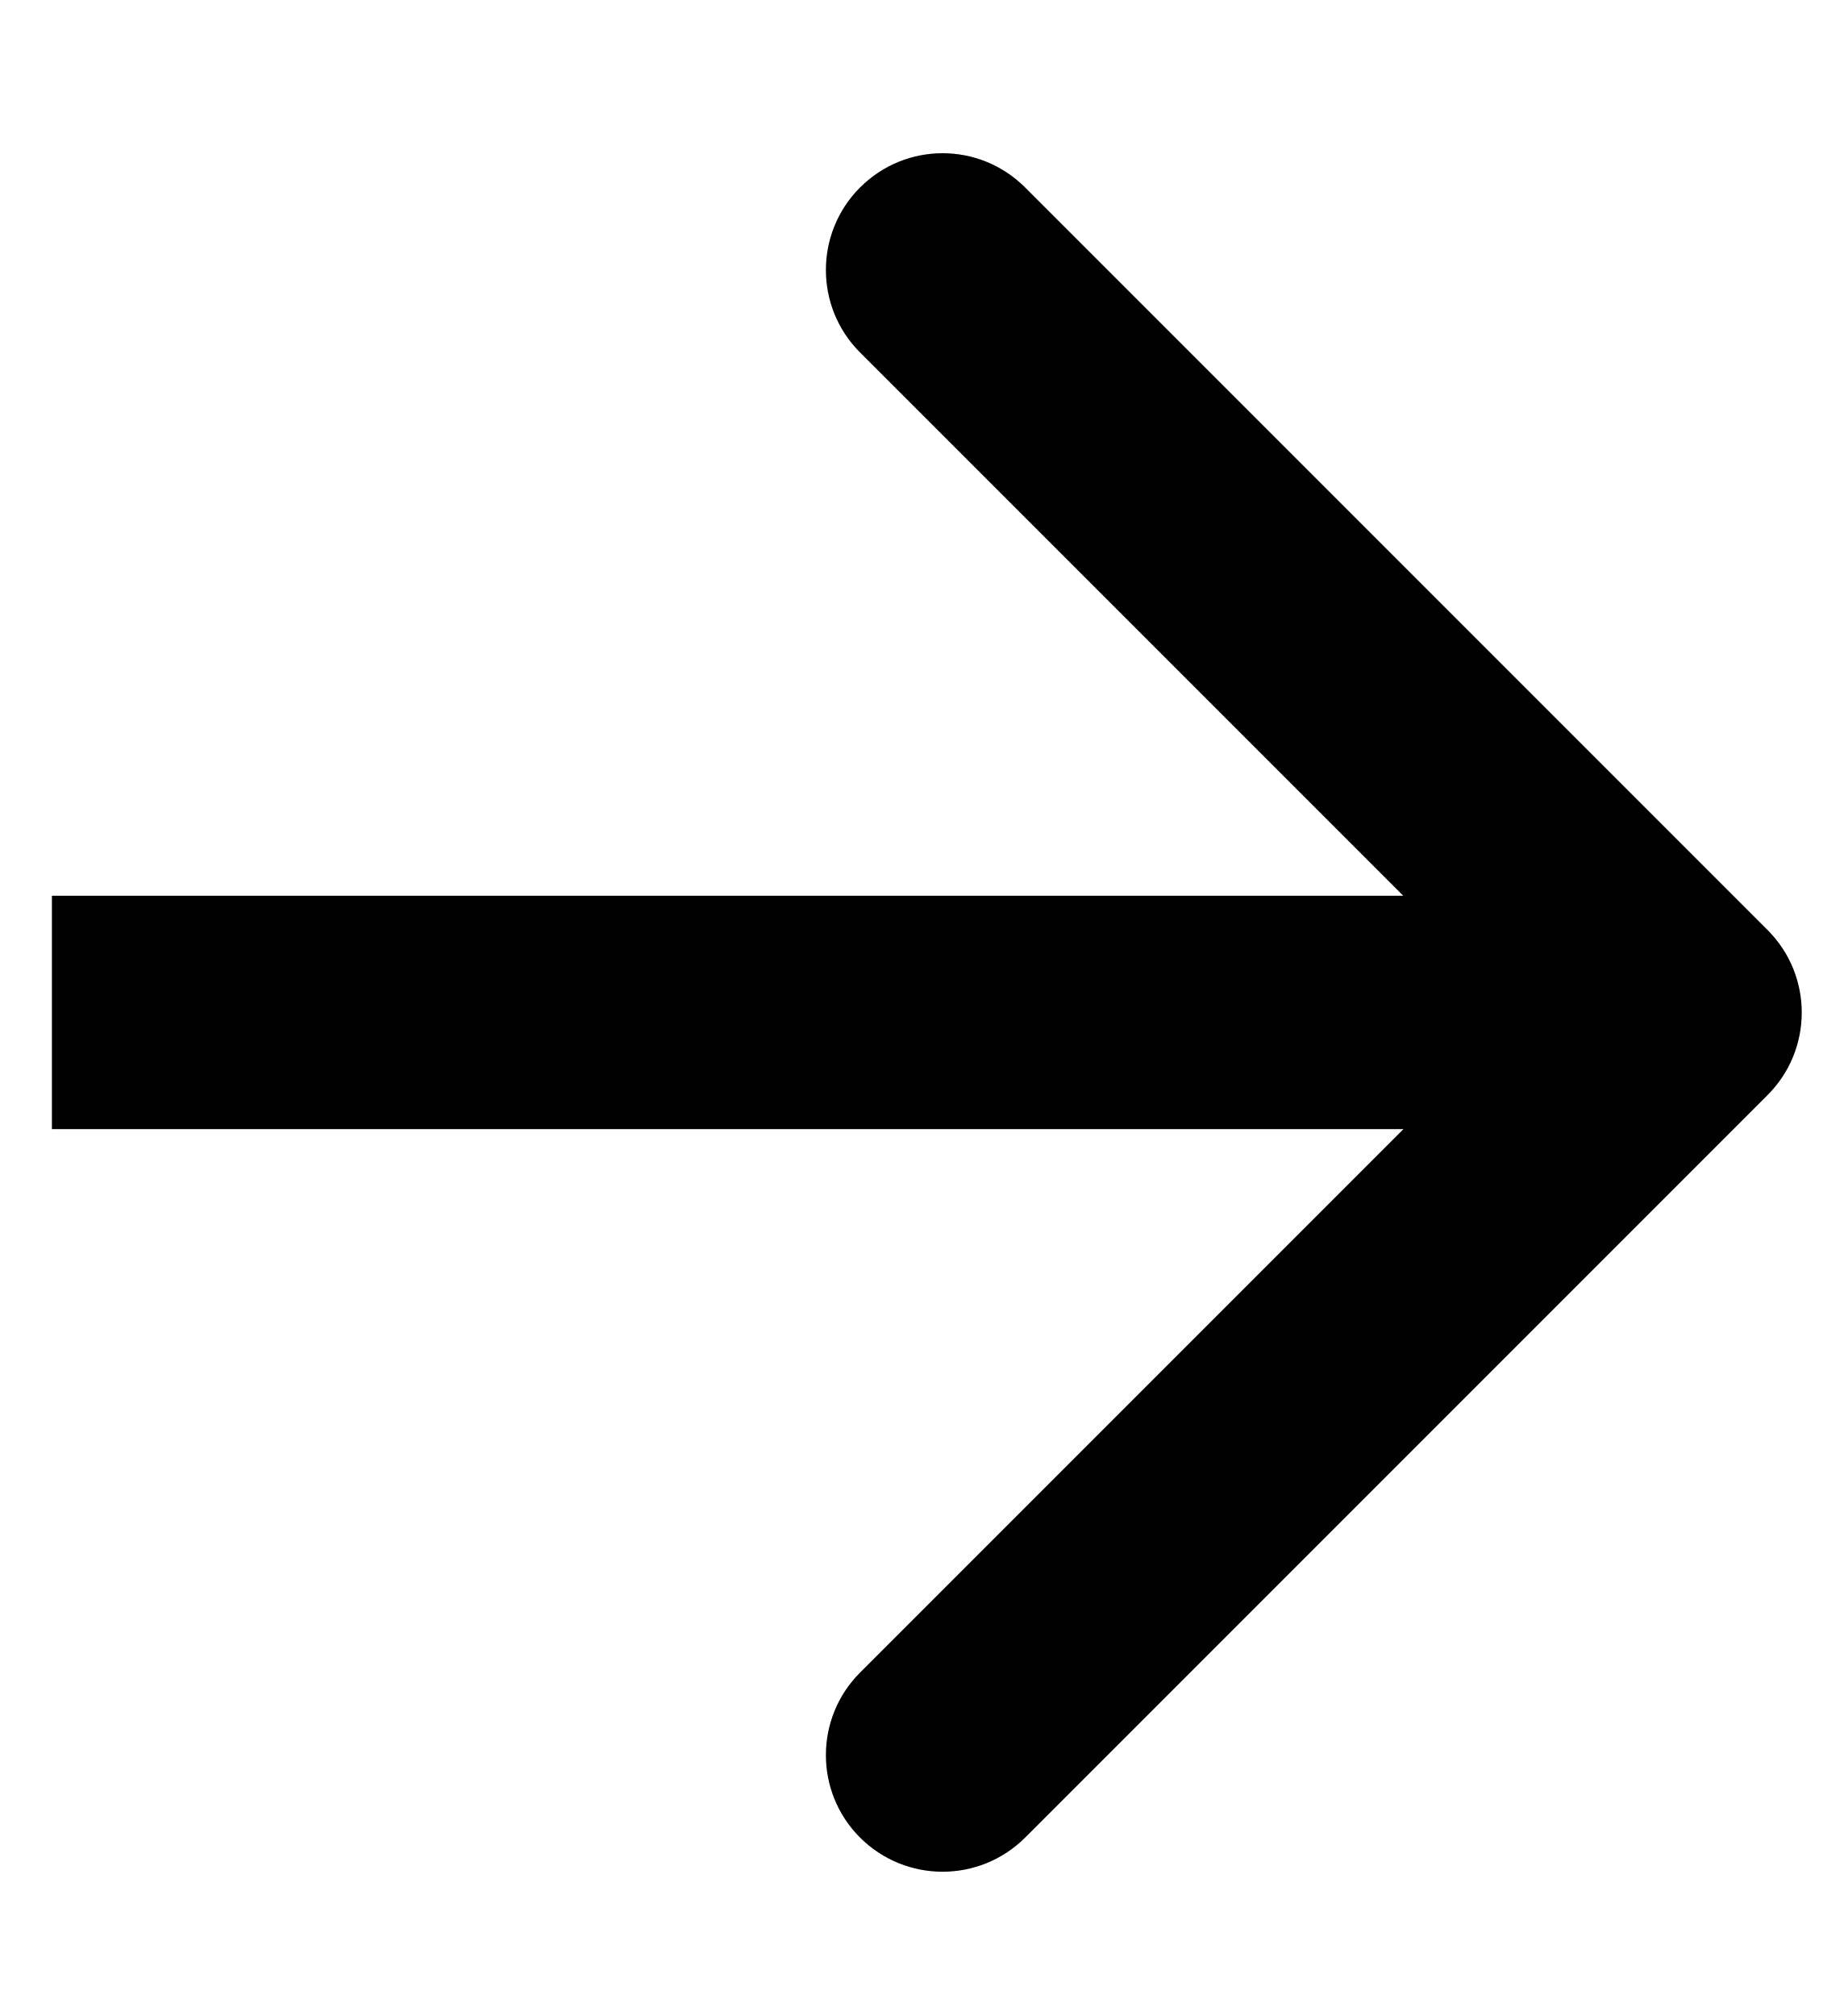
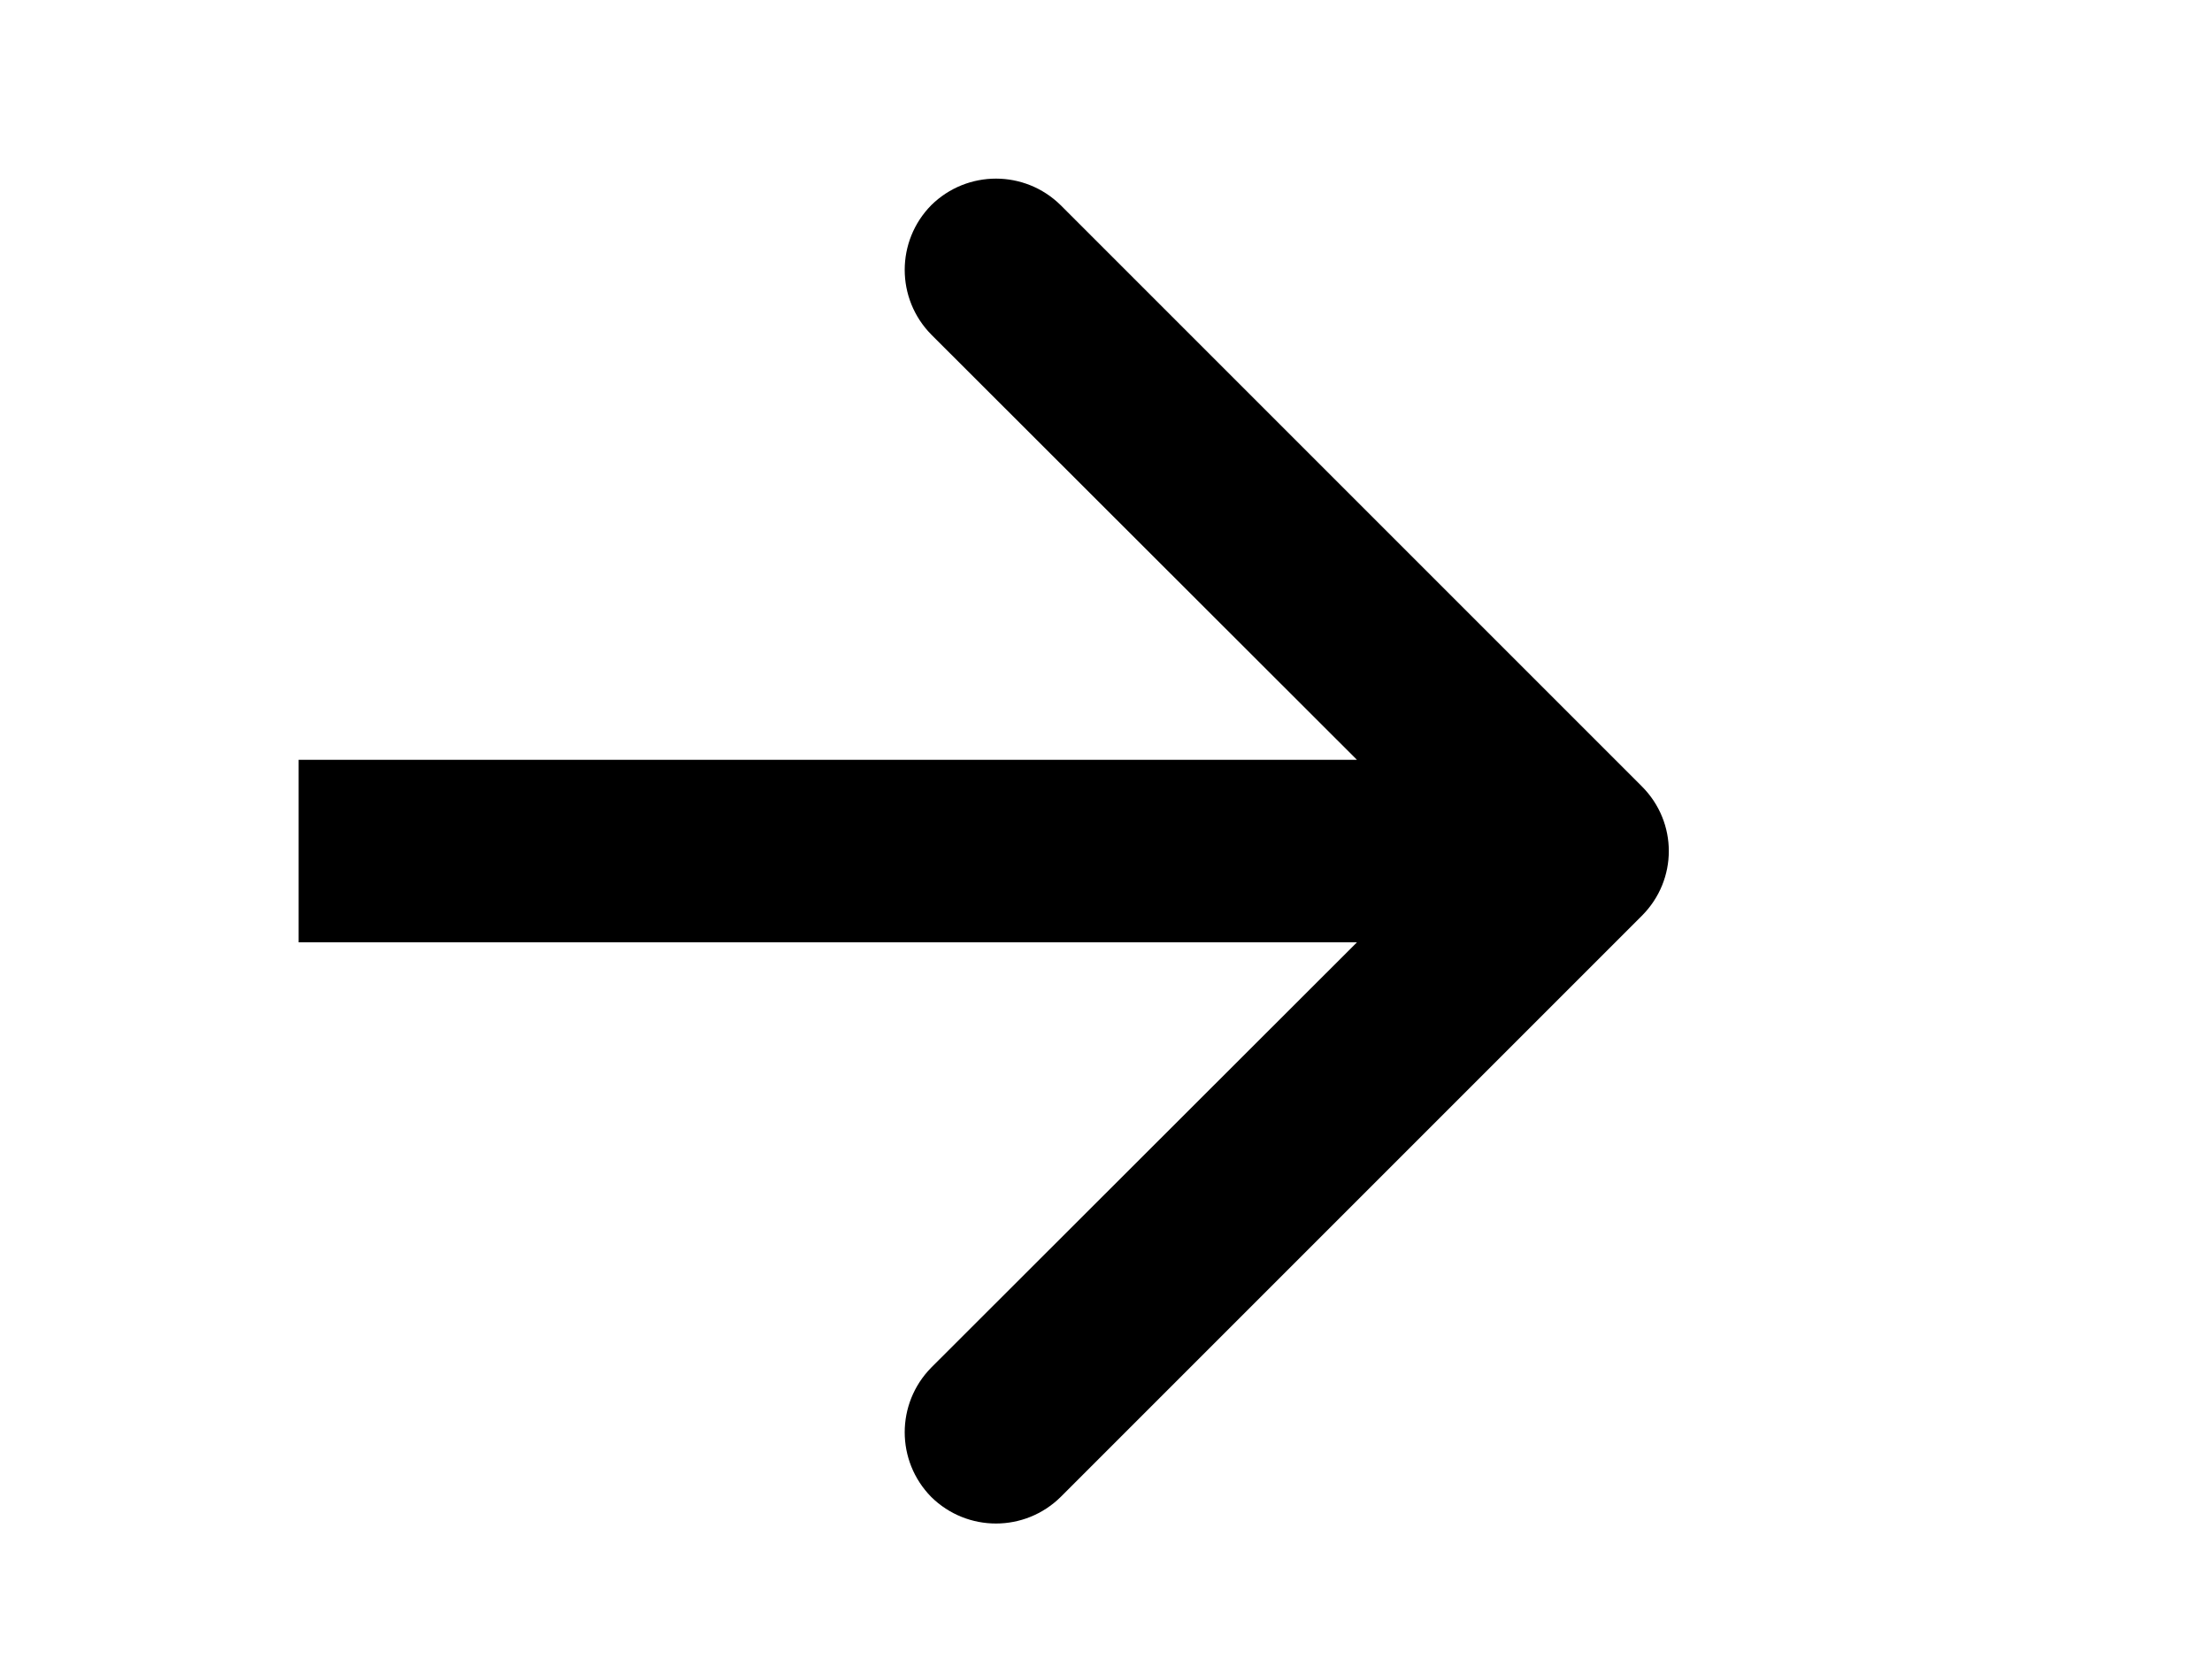
- <svg xmlns="http://www.w3.org/2000/svg" width="11" height="12" viewBox="0 0 11 12" fill="none">
-   <path d="M10.523 6.518C10.794 6.247 10.794 5.807 10.523 5.536L6.103 1.116C5.831 0.844 5.392 0.844 5.12 1.116C4.849 1.387 4.849 1.827 5.12 2.098L9.049 6.027L5.12 9.956C4.849 10.227 4.849 10.667 5.12 10.938C5.392 11.209 5.831 11.209 6.103 10.938L10.523 6.518ZM0.309 6.721L10.031 6.721L10.031 5.332L0.309 5.332L0.309 6.721Z" fill="black" />
+ <svg xmlns="http://www.w3.org/2000/svg" width="4" height="3" viewBox="0 0 4 3" fill="none">
+   <path d="M2.969 1.656C3.034 1.591 3.034 1.487 2.969 1.422L1.918 0.371C1.853 0.307 1.749 0.307 1.684 0.371C1.62 0.436 1.62 0.54 1.684 0.605L2.619 1.539L1.684 2.473C1.62 2.538 1.62 2.642 1.684 2.707C1.749 2.771 1.853 2.771 1.918 2.707L2.969 1.656ZM0.54 1.704L2.852 1.704L2.852 1.374L0.54 1.374L0.54 1.704Z" fill="black" />
</svg>
